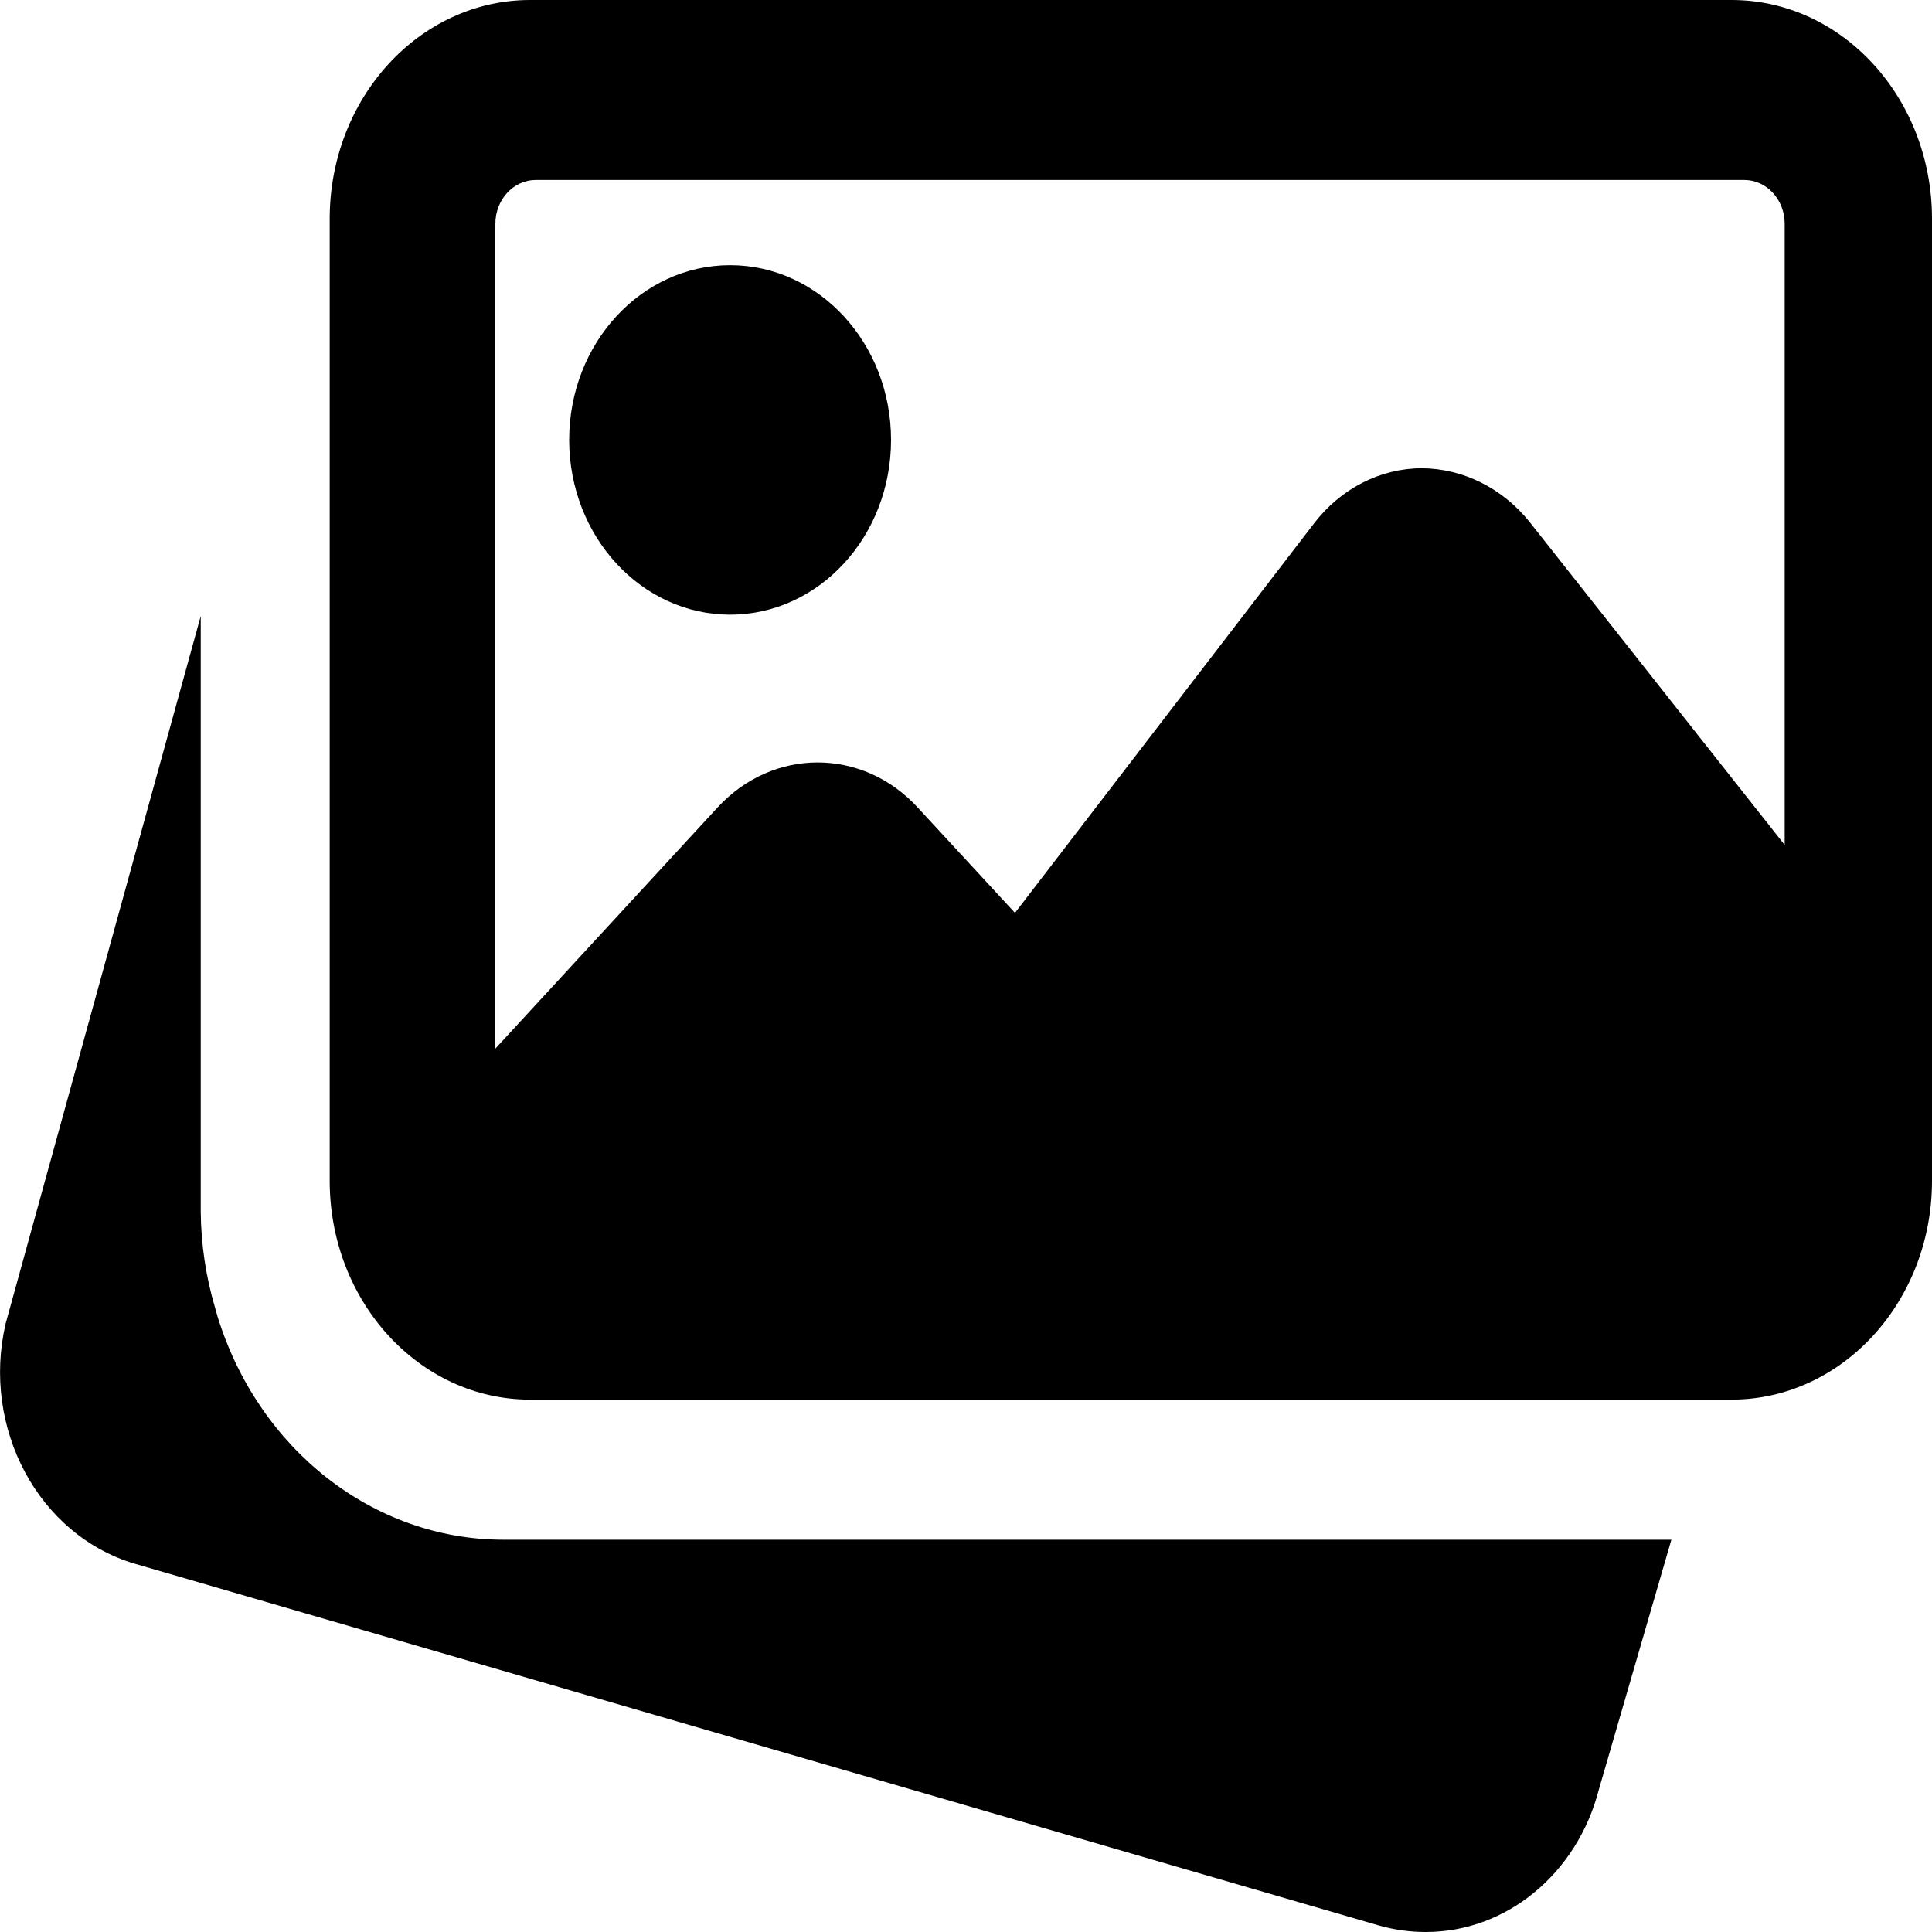
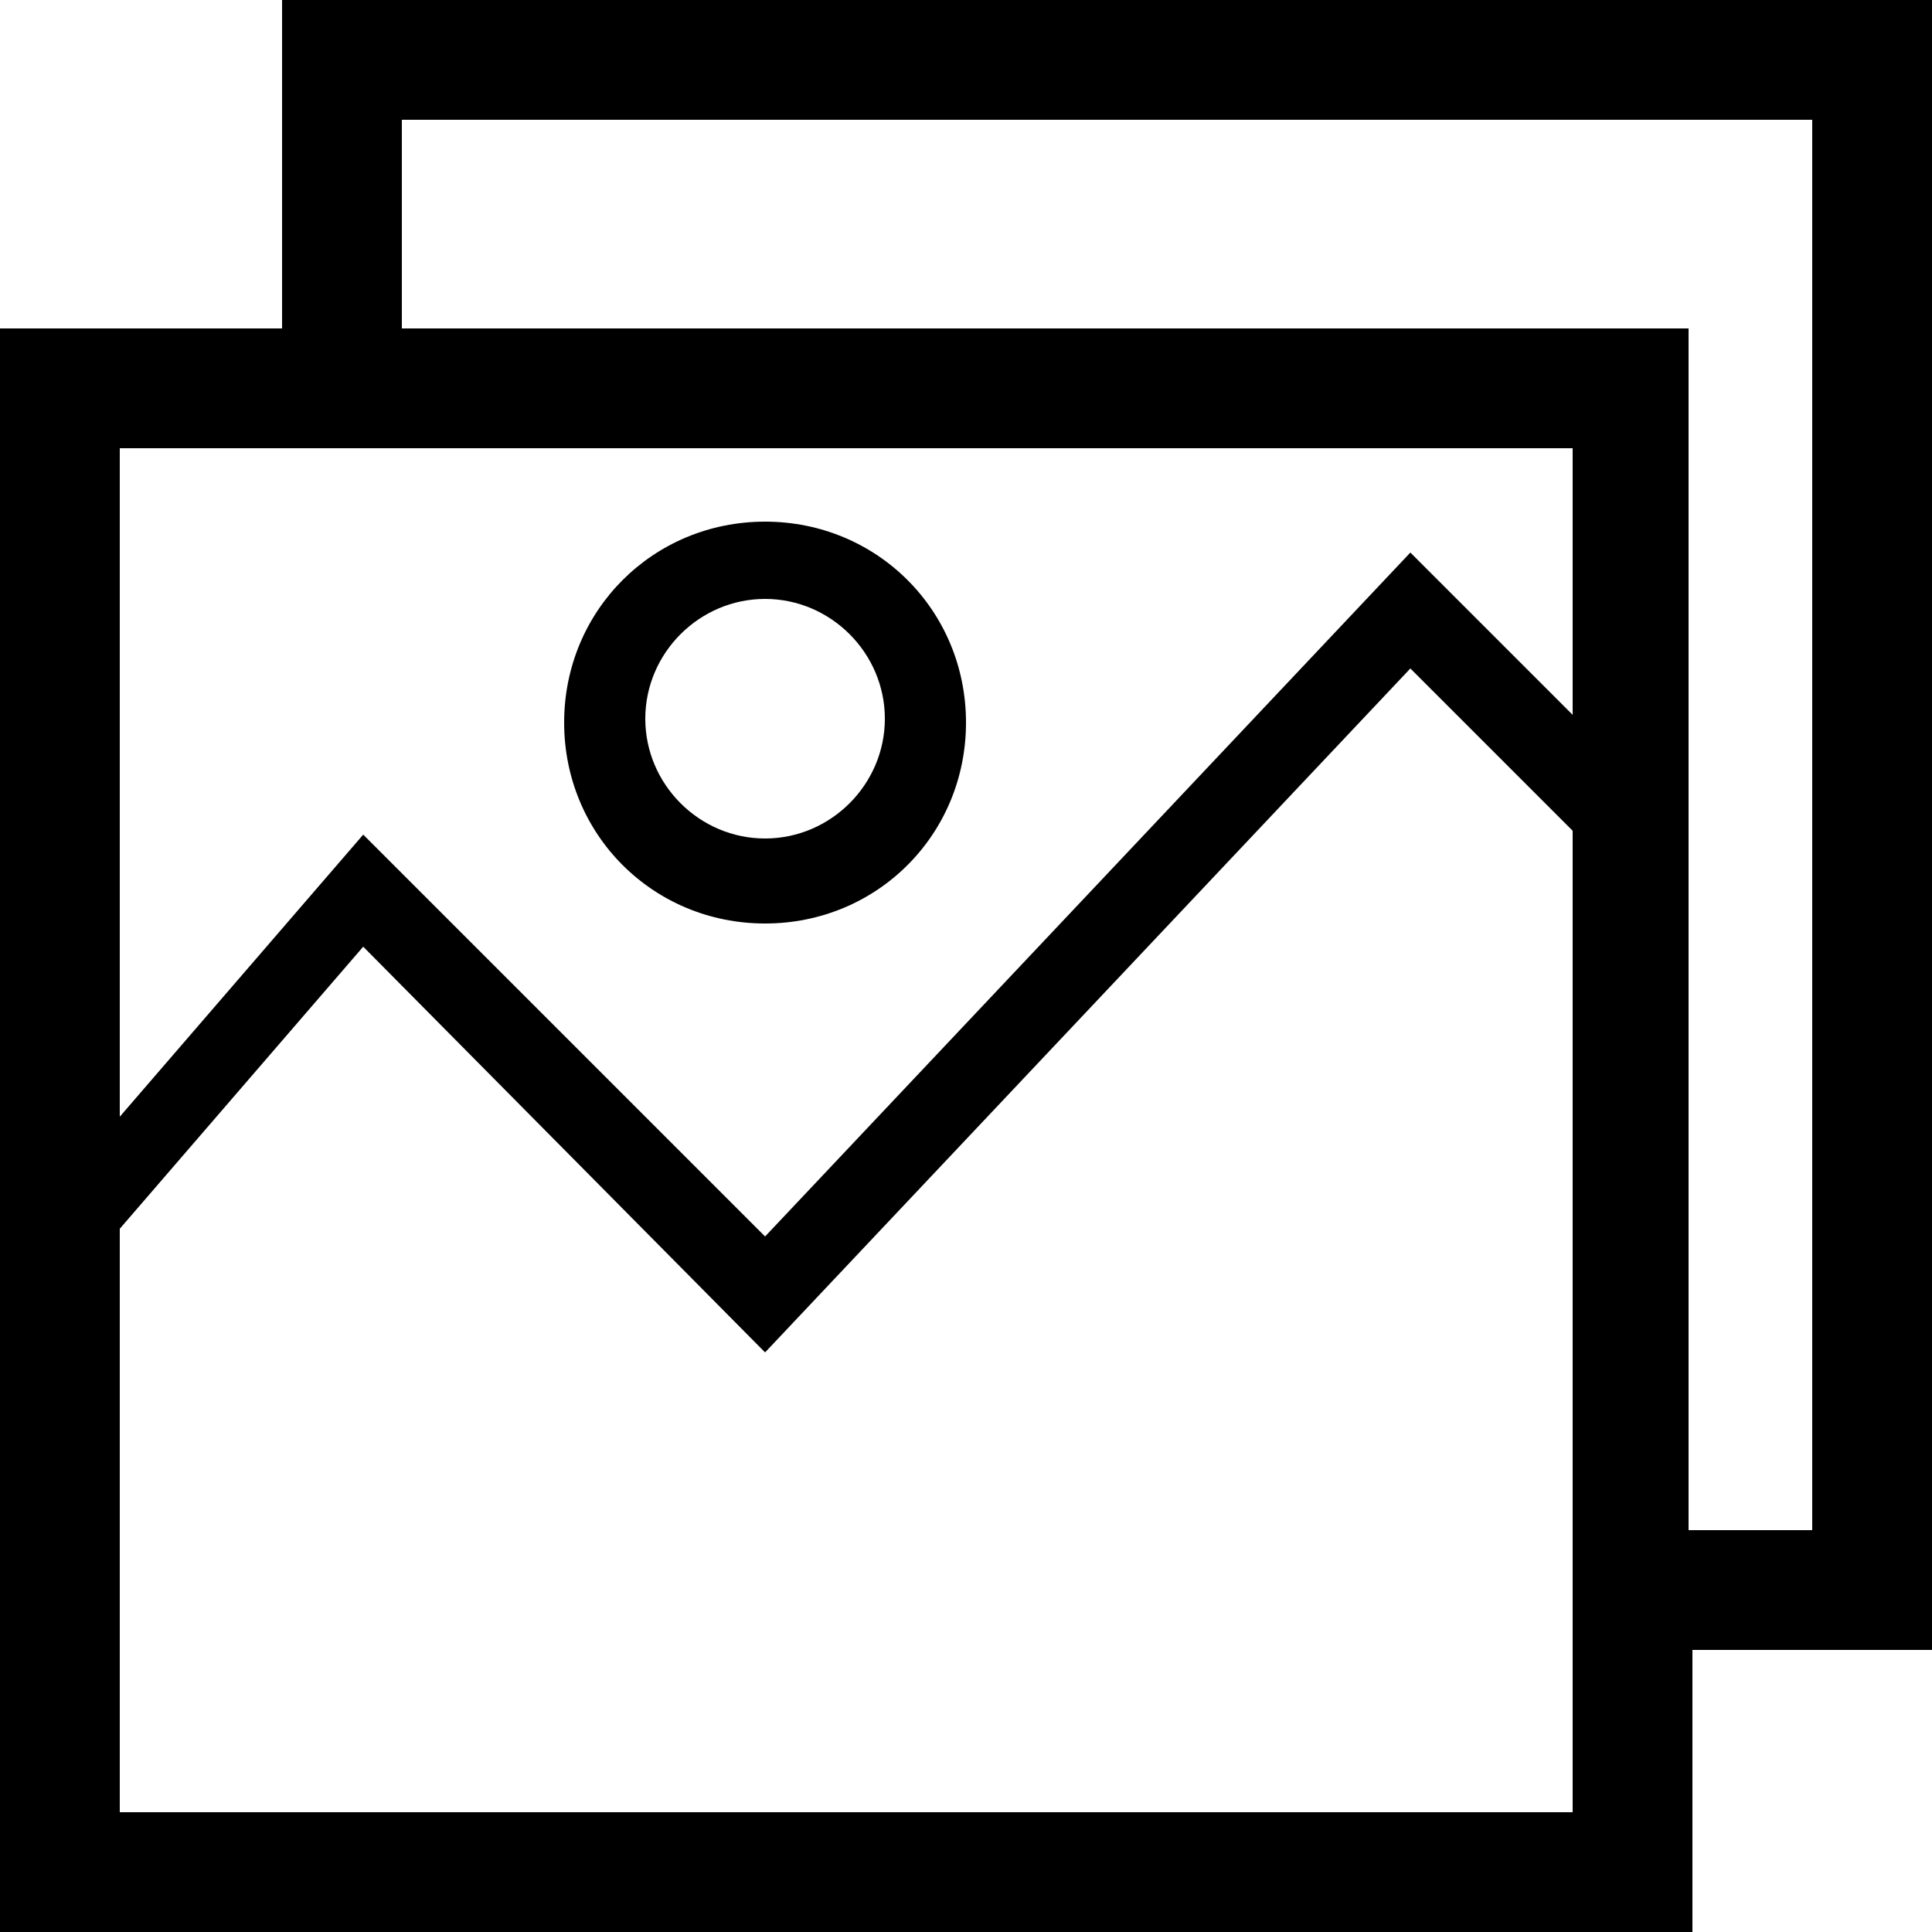
- <svg xmlns="http://www.w3.org/2000/svg" id="Layer_1" data-name="Layer 1" viewBox="0 0 200 200">
-   <defs>
-     <style>
-       .cls-1 {
-         stroke-width: 0px;
-       }
-     </style>
-   </defs>
-   <g id="Layer_2" data-name="Layer 2">
-     <g id="Layer_1-2" data-name="Layer 1-2">
-       <path class="cls-1" d="m52.05,159.39c-13.39-.03-25.27-9.32-29.53-23.1l-.29-1.03c-.93-3.17-1.42-6.48-1.45-9.81v-61.68L.58,137.03c-2.51,10.84,3.42,21.88,13.35,24.84l128.86,37.47c1.57.44,3.18.66,4.8.66,8.34.01,15.67-6.02,17.92-14.74l7.51-25.87H52.05Z" />
-       <path class="cls-1" d="m75.58,63.63c9.2,0,16.66-8.1,16.66-18.09s-7.46-18.09-16.66-18.09-16.66,8.1-16.66,18.09h0c.01,9.99,7.46,18.08,16.66,18.09Z" />
-       <path class="cls-1" d="m179.32,0H54.87c-11.45.01-20.73,10.14-20.74,22.64v99.59c0,12.51,9.28,22.65,20.74,22.66h124.45c11.43-.05,20.68-10.18,20.68-22.66V22.64c-.01-12.48-9.25-22.6-20.68-22.64ZM55.47,18.63h125.1c2.31,0,4.18,2.03,4.18,4.53h0v64.31l-26.4-33.43c-2.82-3.51-6.89-5.54-11.18-5.57-4.31.02-8.39,2.12-11.14,5.71l-30.96,40.32-10.09-10.93c-5.71-6.19-14.96-6.19-20.68,0l-23.02,24.98V23.16c0-2.5,1.87-4.53,4.18-4.53h0Z" />
-     </g>
+ <svg xmlns="http://www.w3.org/2000/svg" version="1.1" id="Layer_1" x="0px" y="0px" viewBox="0 0 50 50" style="enable-background:new 0 0 50 50;" xml:space="preserve">
+   <g id="Layer_1_00000166640683248710641720000018328791993368919486_">
+     <path d="M43.8,42.7H50V0H7.3v8.5H0V50h43.8V42.7z M10.4,3.1h36.5v36.5h-3.2V8.5H10.4V3.1z M8.3,11.6h32.4v6.9l-4.2-4.2L19.8,32   L9.4,21.6l-6.3,7.3V11.6H8.3z M40.7,46.9H3.1V31.8l6.3-7.3L19.8,35l16.7-17.7l4.2,4.2v21.3V46.9z" />
+     <path d="M19.8,23.9c2.9,0,5.2-2.3,5.2-5.2s-2.3-5.2-5.2-5.2s-5.2,2.3-5.2,5.2S16.9,23.9,19.8,23.9z M19.8,15.5   c1.7,0,3.1,1.4,3.1,3.1c0,1.7-1.4,3.1-3.1,3.1c-1.7,0-3.1-1.4-3.1-3.1C16.7,16.9,18.1,15.5,19.8,15.5z" />
  </g>
</svg>
